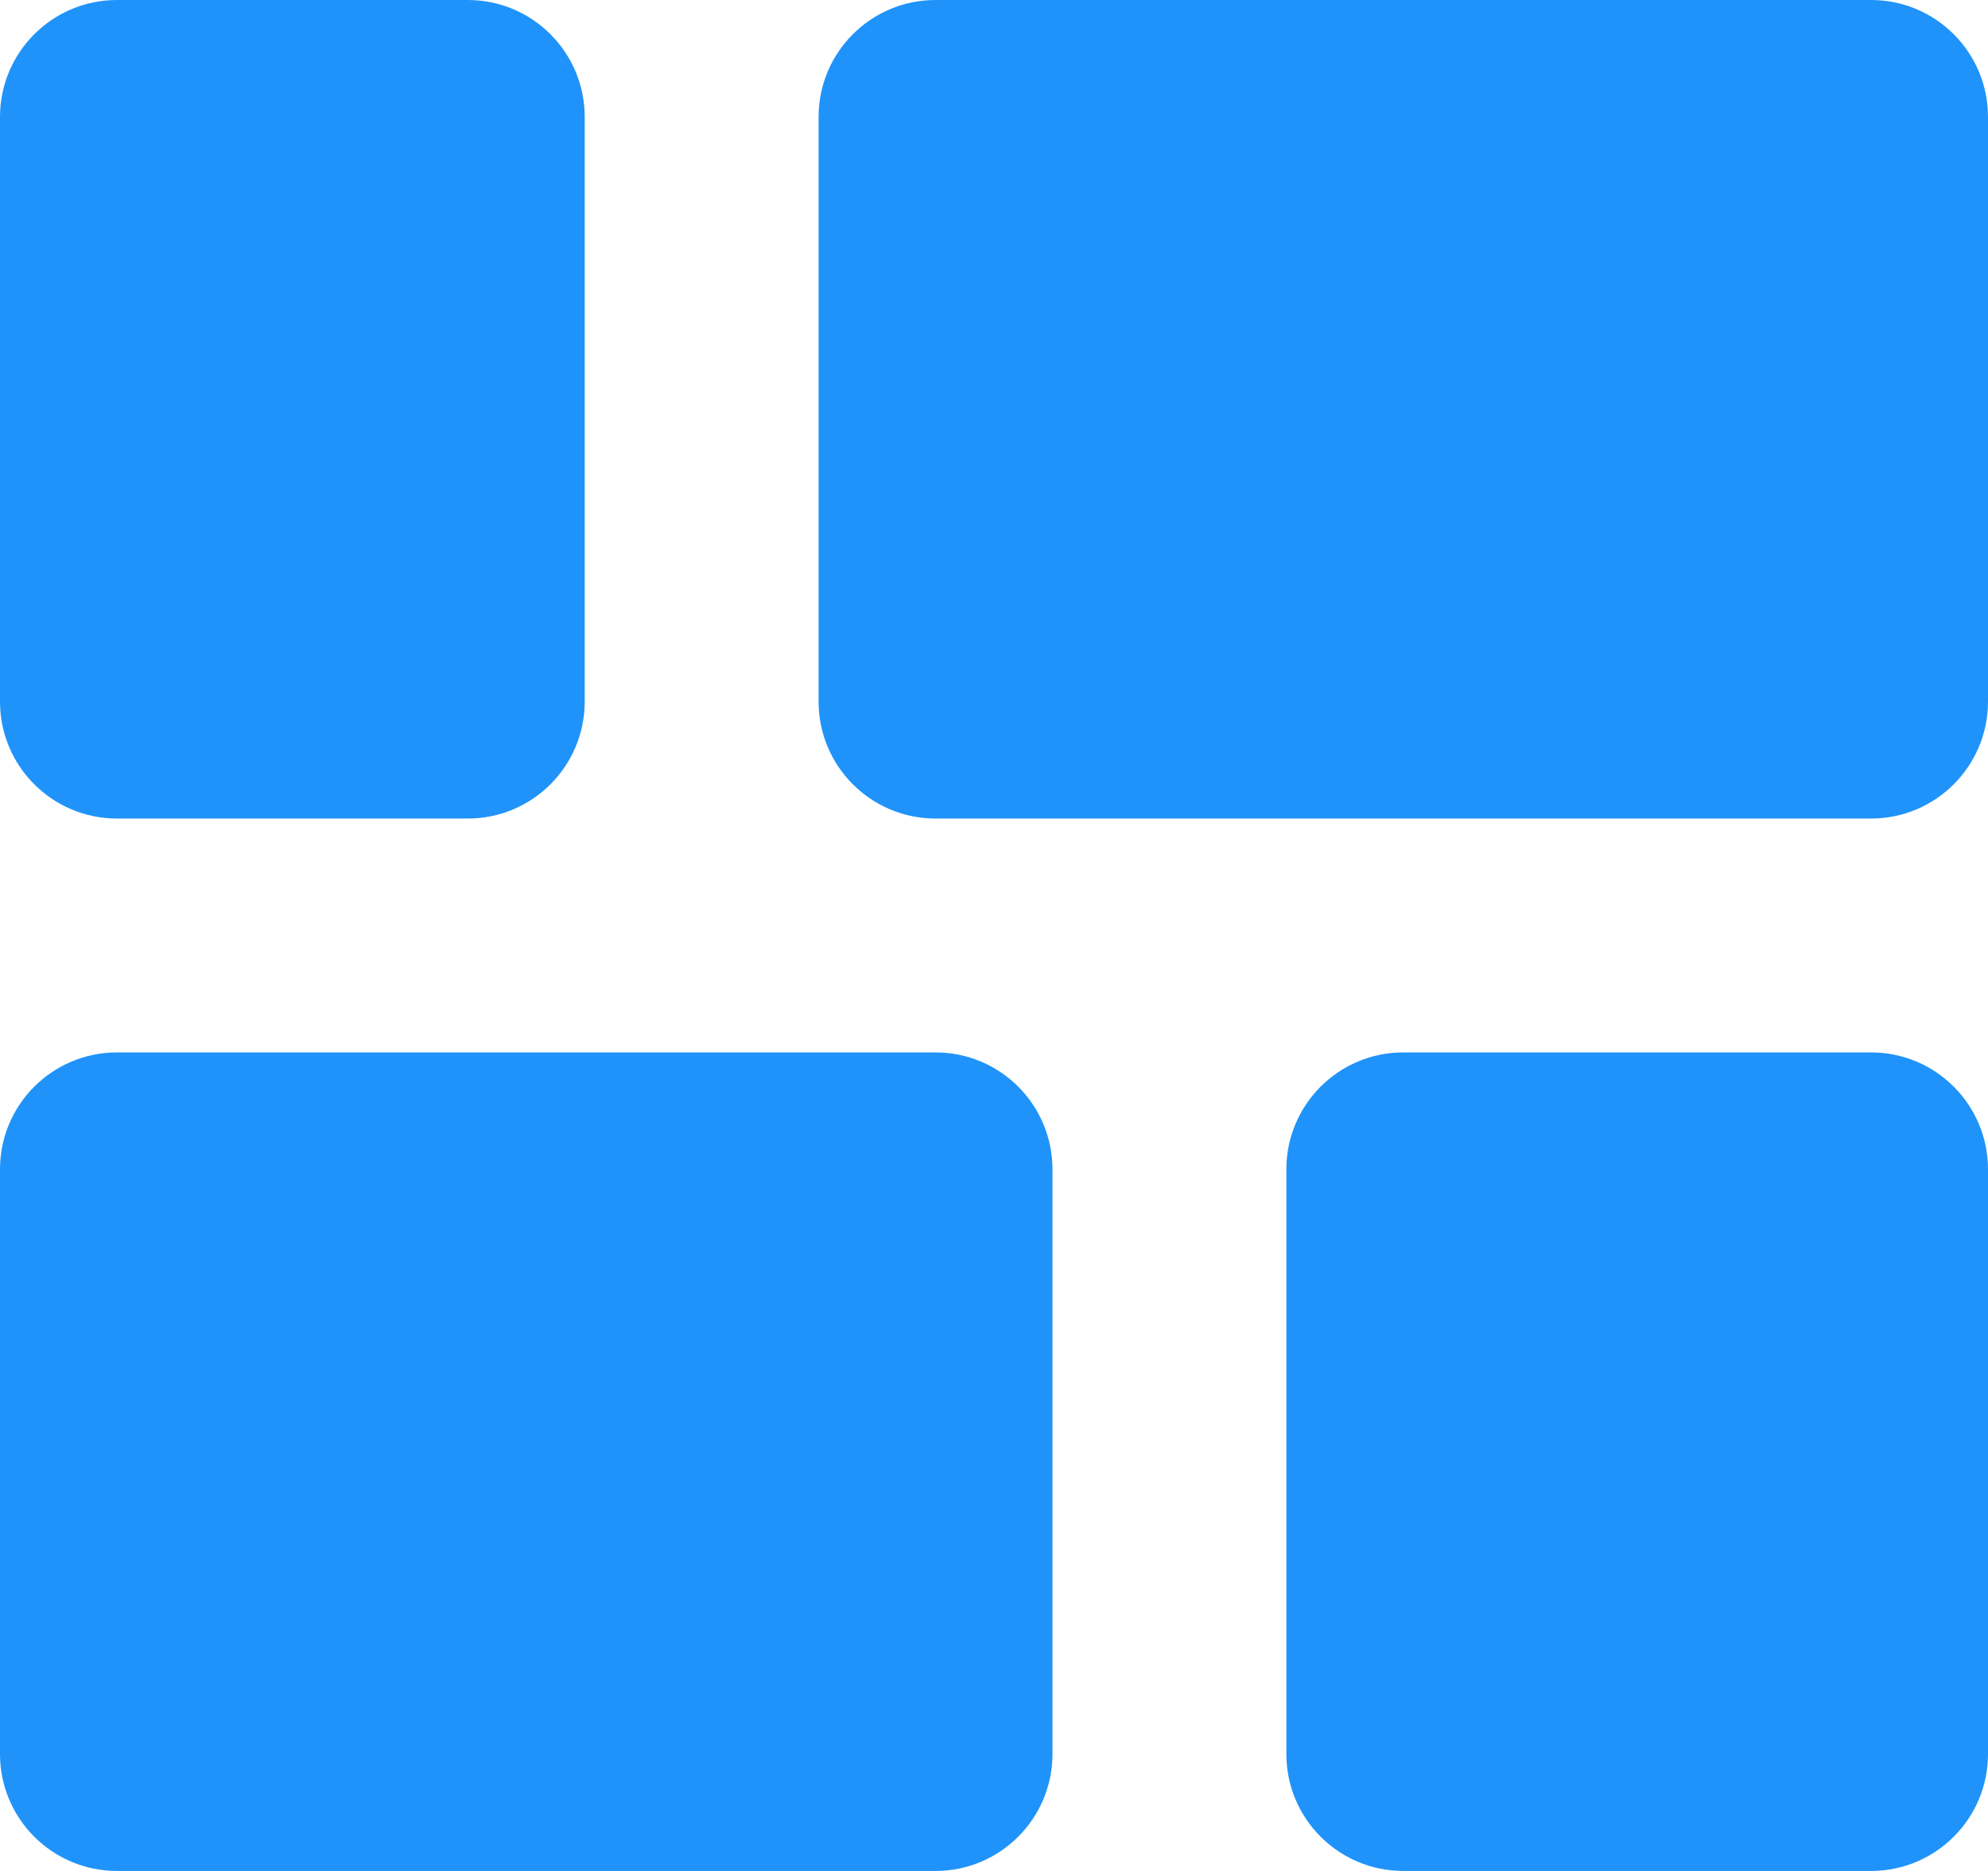
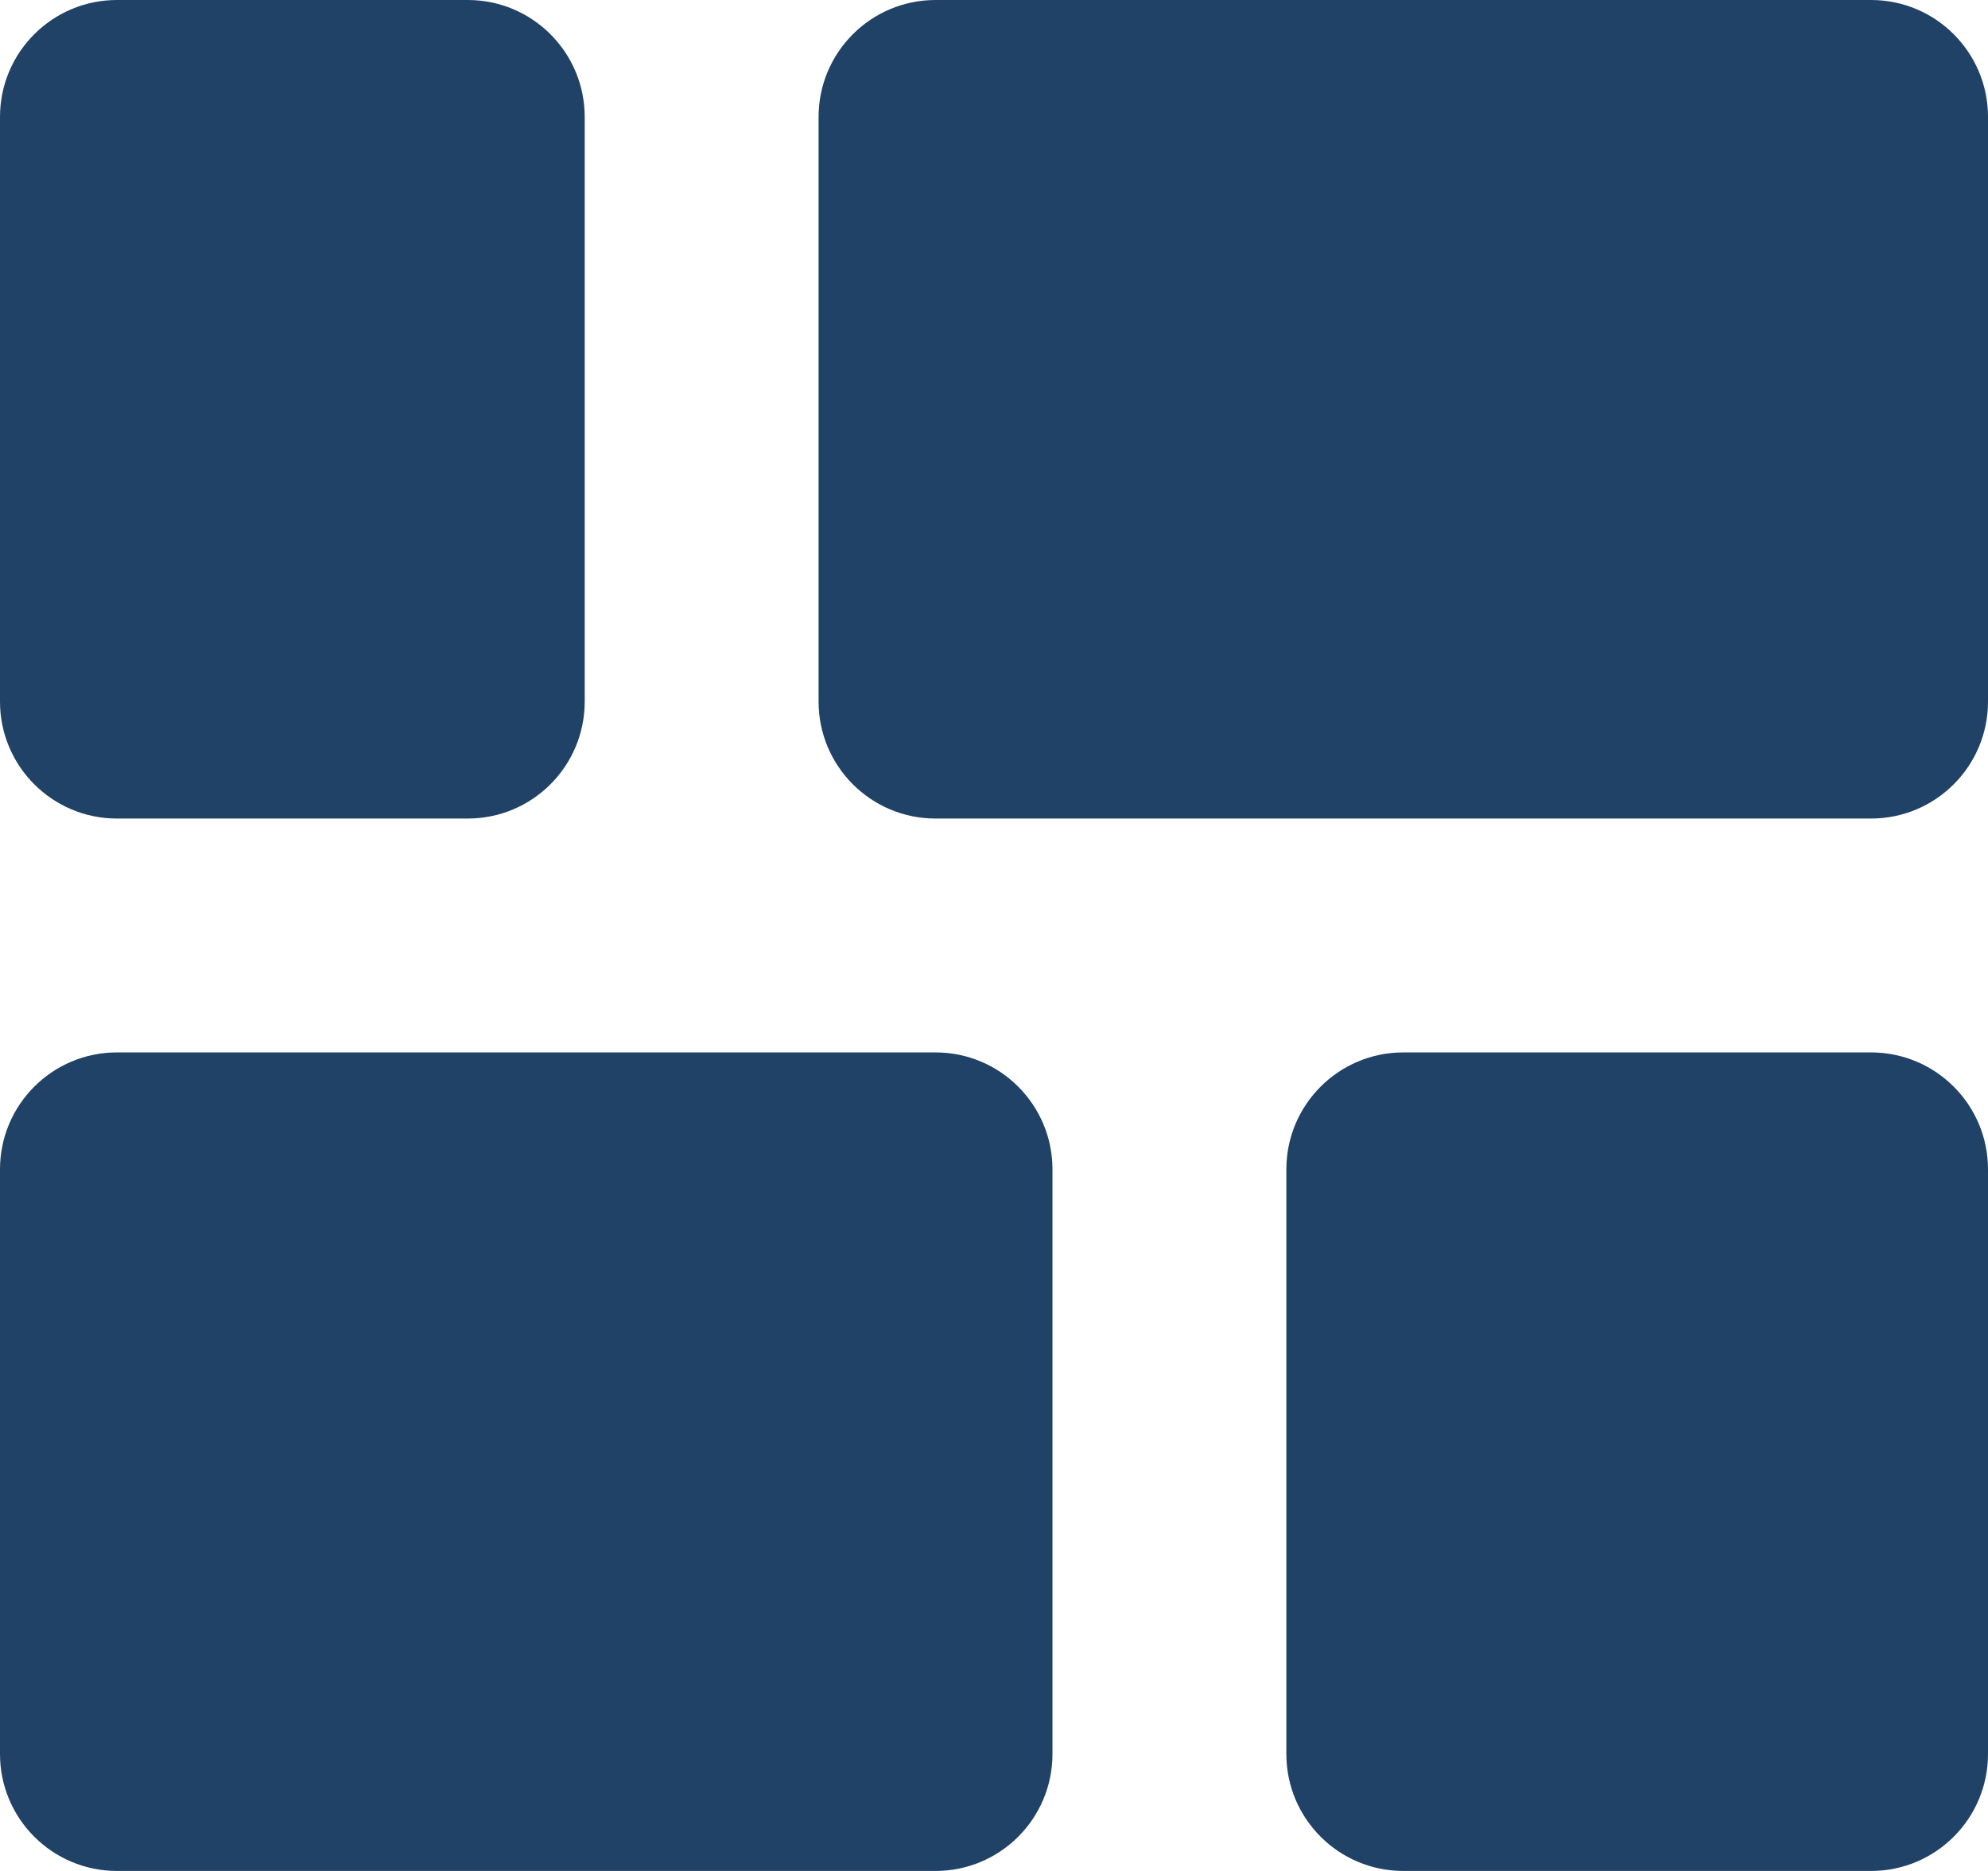
<svg xmlns="http://www.w3.org/2000/svg" id="Layer_1" data-name="Layer 1" viewBox="0 0 17 16">
  <defs>
-     <style>.cls-1{fill:#1f93fa;}</style>
+     <style>.cls-1{fill:#204266;}</style>
  </defs>
  <rect id="Rectangle_262" data-name="Rectangle 262" class="cls-1" width="5" height="7" rx="1" />
  <rect id="Rectangle_263" data-name="Rectangle 263" class="cls-1" x="11" y="9" width="6" height="7" rx="1" />
  <rect id="Rectangle_264" data-name="Rectangle 264" class="cls-1" x="7" width="10" height="7" rx="1" />
  <rect id="Rectangle_265" data-name="Rectangle 265" class="cls-1" y="9" width="9" height="7" rx="1" />
</svg>
